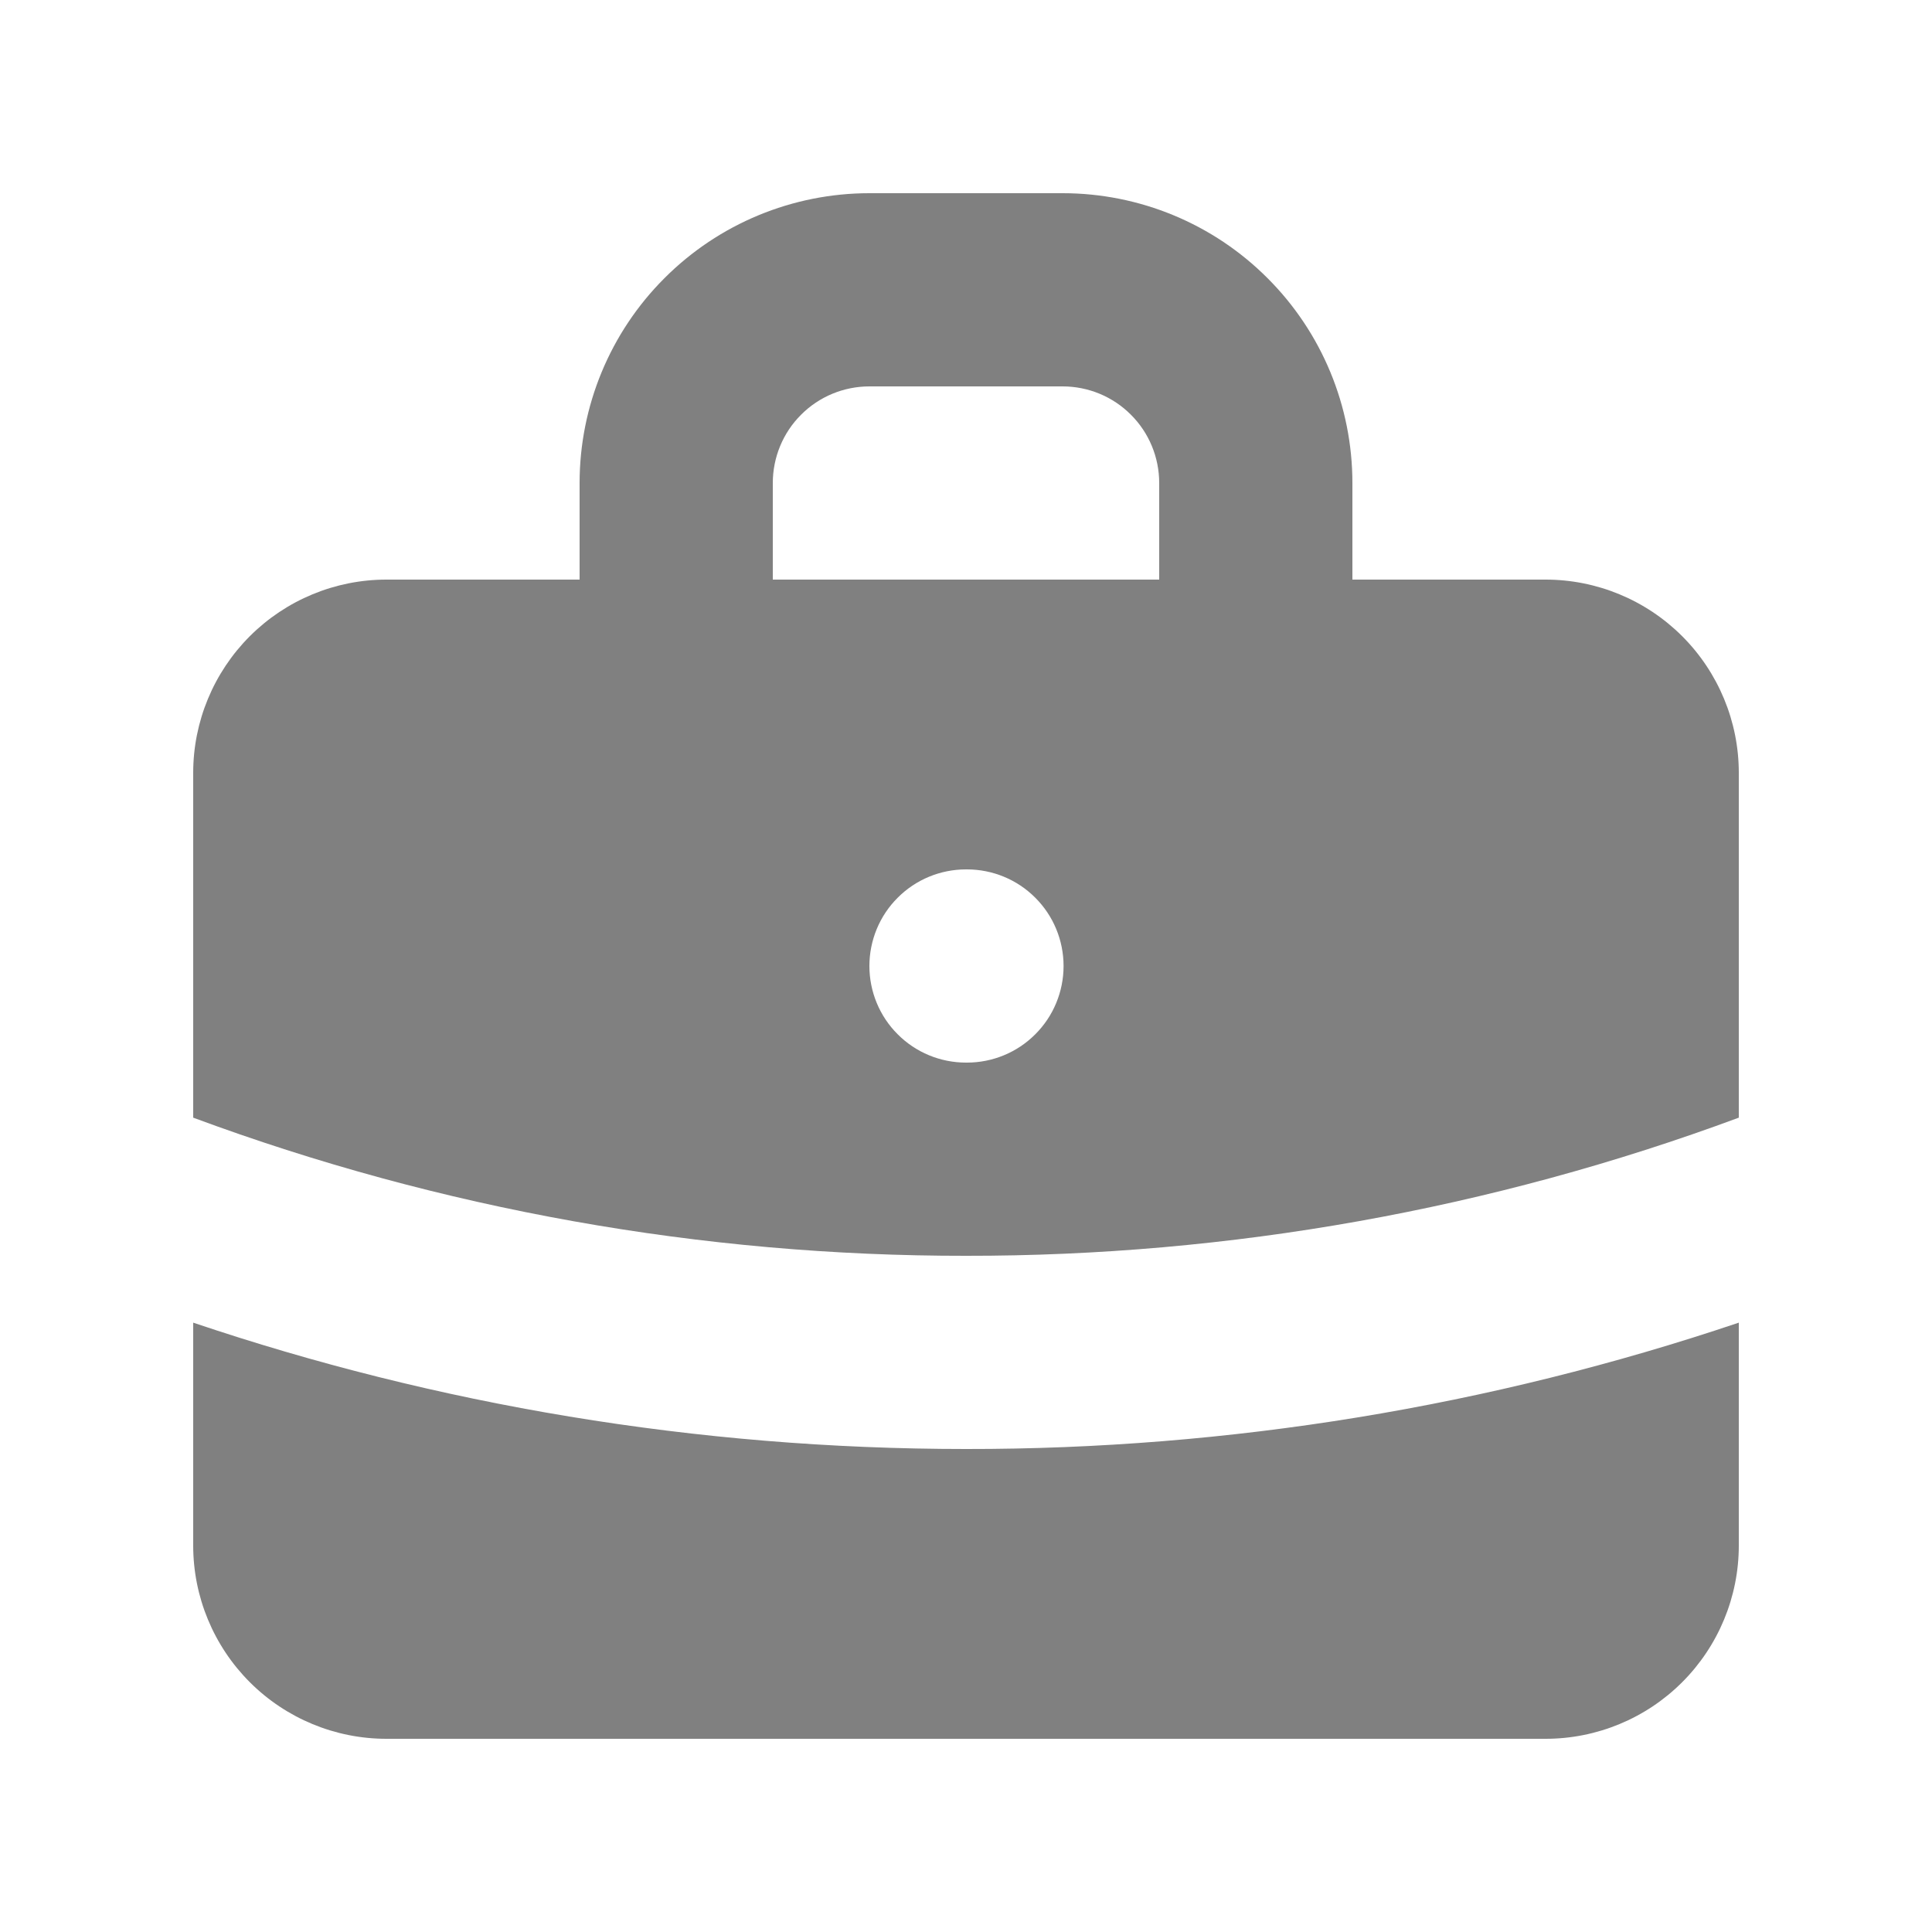
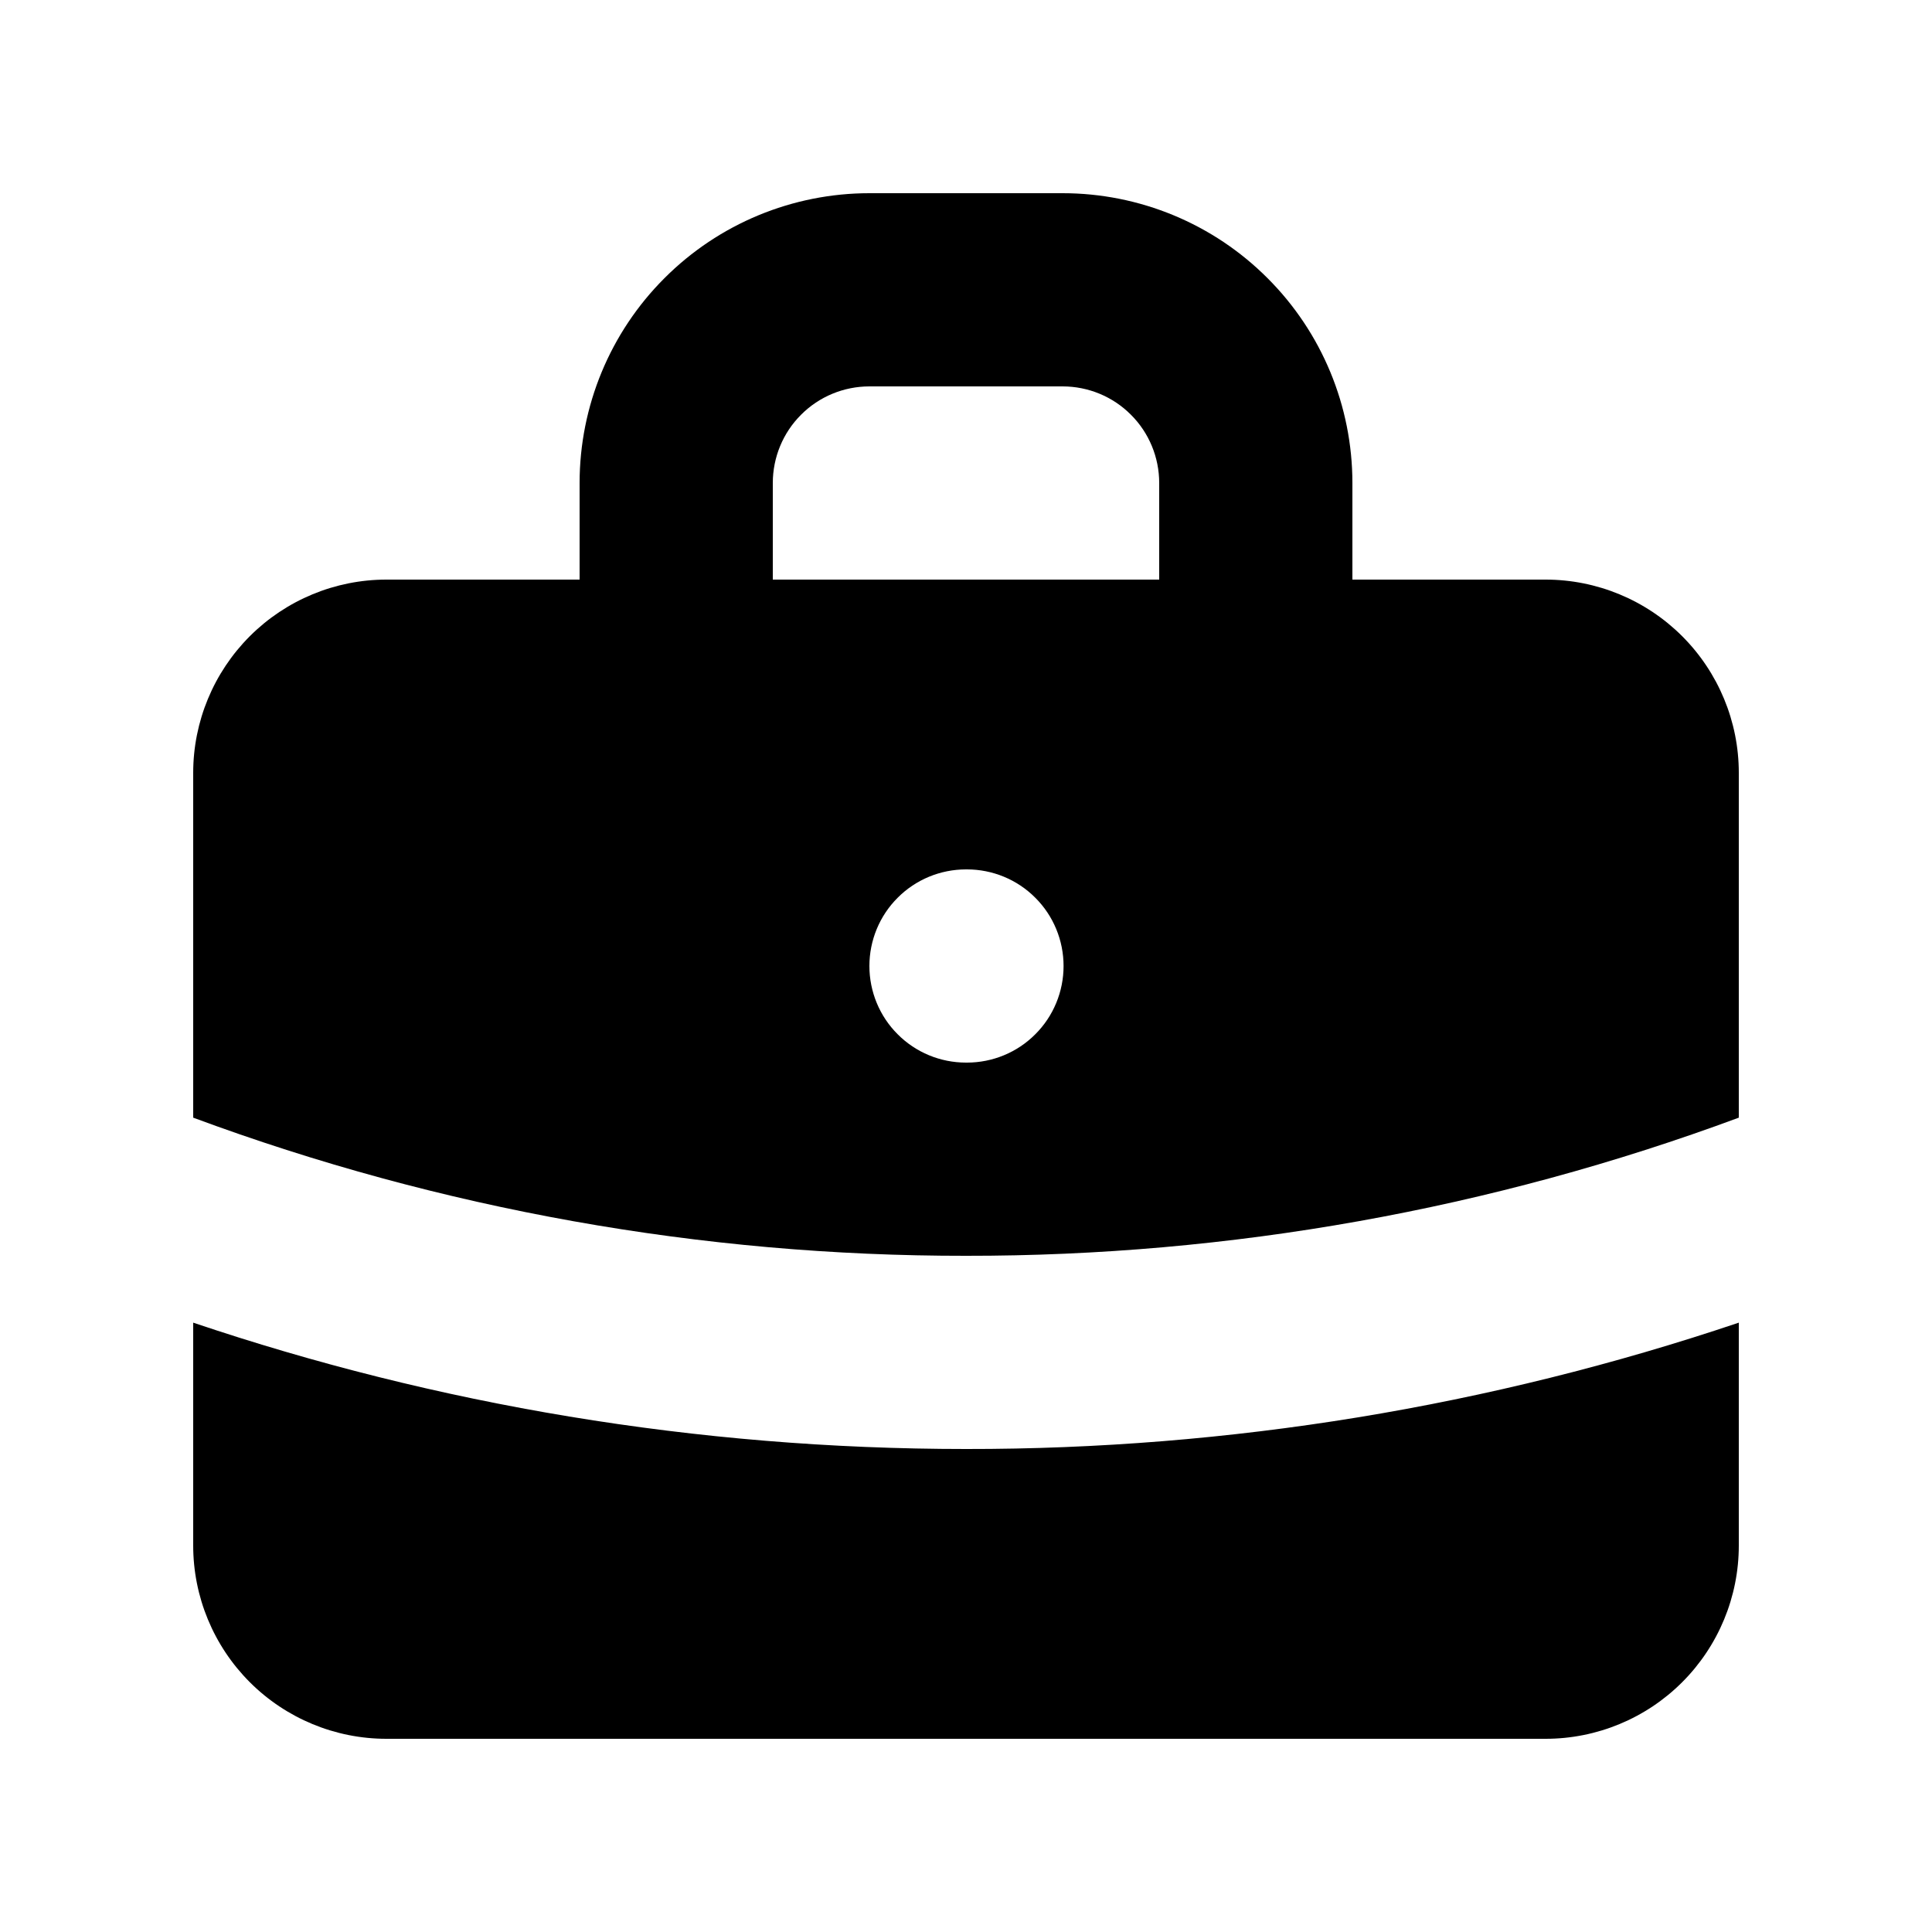
- <svg xmlns="http://www.w3.org/2000/svg" width="20" height="20" viewBox="0 0 20 20" fill="none">
-   <path fill-rule="evenodd" clip-rule="evenodd" d="M6 6V5C6 4.204 6.316 3.441 6.879 2.879C7.441 2.316 8.204 2 9 2H11C11.796 2 12.559 2.316 13.121 2.879C13.684 3.441 14 4.204 14 5V6H16C16.53 6 17.039 6.211 17.414 6.586C17.789 6.961 18 7.47 18 8V11.57C15.44 12.519 12.73 13.003 10 13C7.269 13.003 4.56 12.519 2 11.57V8C2 7.47 2.211 6.961 2.586 6.586C2.961 6.211 3.47 6 4 6H6ZM8 5C8 4.735 8.105 4.48 8.293 4.293C8.48 4.105 8.735 4 9 4H11C11.265 4 11.52 4.105 11.707 4.293C11.895 4.48 12 4.735 12 5V6H8V5ZM9 10C9 9.735 9.105 9.48 9.293 9.293C9.48 9.105 9.735 9 10 9H10.01C10.275 9 10.53 9.105 10.717 9.293C10.905 9.48 11.01 9.735 11.01 10C11.01 10.265 10.905 10.52 10.717 10.707C10.53 10.895 10.275 11 10.01 11H10C9.735 11 9.48 10.895 9.293 10.707C9.105 10.52 9 10.265 9 10Z" fill="#808080" />
-   <path d="M2 13.692V16C2 16.53 2.211 17.039 2.586 17.414C2.961 17.789 3.47 18 4 18H16C16.53 18 17.039 17.789 17.414 17.414C17.789 17.039 18 16.53 18 16V13.692C15.422 14.561 12.72 15.003 10 15C7.204 15 4.513 14.54 2 13.692Z" fill="#808080" />
+ <svg xmlns="http://www.w3.org/2000/svg" id="main" width="20" height="20" viewBox="0 0 20 20" fill="currentColor">
+   <path fill-rule="evenodd" clip-rule="evenodd" d="M6 6V5C6 4.204 6.316 3.441 6.879 2.879C7.441 2.316 8.204 2 9 2H11C11.796 2 12.559 2.316 13.121 2.879C13.684 3.441 14 4.204 14 5V6H16C16.53 6 17.039 6.211 17.414 6.586C17.789 6.961 18 7.47 18 8V11.57C15.44 12.519 12.73 13.003 10 13C7.269 13.003 4.56 12.519 2 11.57V8C2 7.47 2.211 6.961 2.586 6.586C2.961 6.211 3.47 6 4 6H6ZM8 5C8 4.735 8.105 4.48 8.293 4.293C8.48 4.105 8.735 4 9 4H11C11.265 4 11.52 4.105 11.707 4.293C11.895 4.48 12 4.735 12 5V6H8V5ZM9 10C9 9.735 9.105 9.48 9.293 9.293C9.48 9.105 9.735 9 10 9H10.01C10.275 9 10.53 9.105 10.717 9.293C10.905 9.48 11.01 9.735 11.01 10C11.01 10.265 10.905 10.52 10.717 10.707C10.53 10.895 10.275 11 10.01 11H10C9.735 11 9.48 10.895 9.293 10.707C9.105 10.52 9 10.265 9 10Z" />
+   <path d="M2 13.692V16C2 16.53 2.211 17.039 2.586 17.414C2.961 17.789 3.47 18 4 18H16C16.53 18 17.039 17.789 17.414 17.414C17.789 17.039 18 16.53 18 16V13.692C15.422 14.561 12.72 15.003 10 15C7.204 15 4.513 14.54 2 13.692Z" />
</svg>
